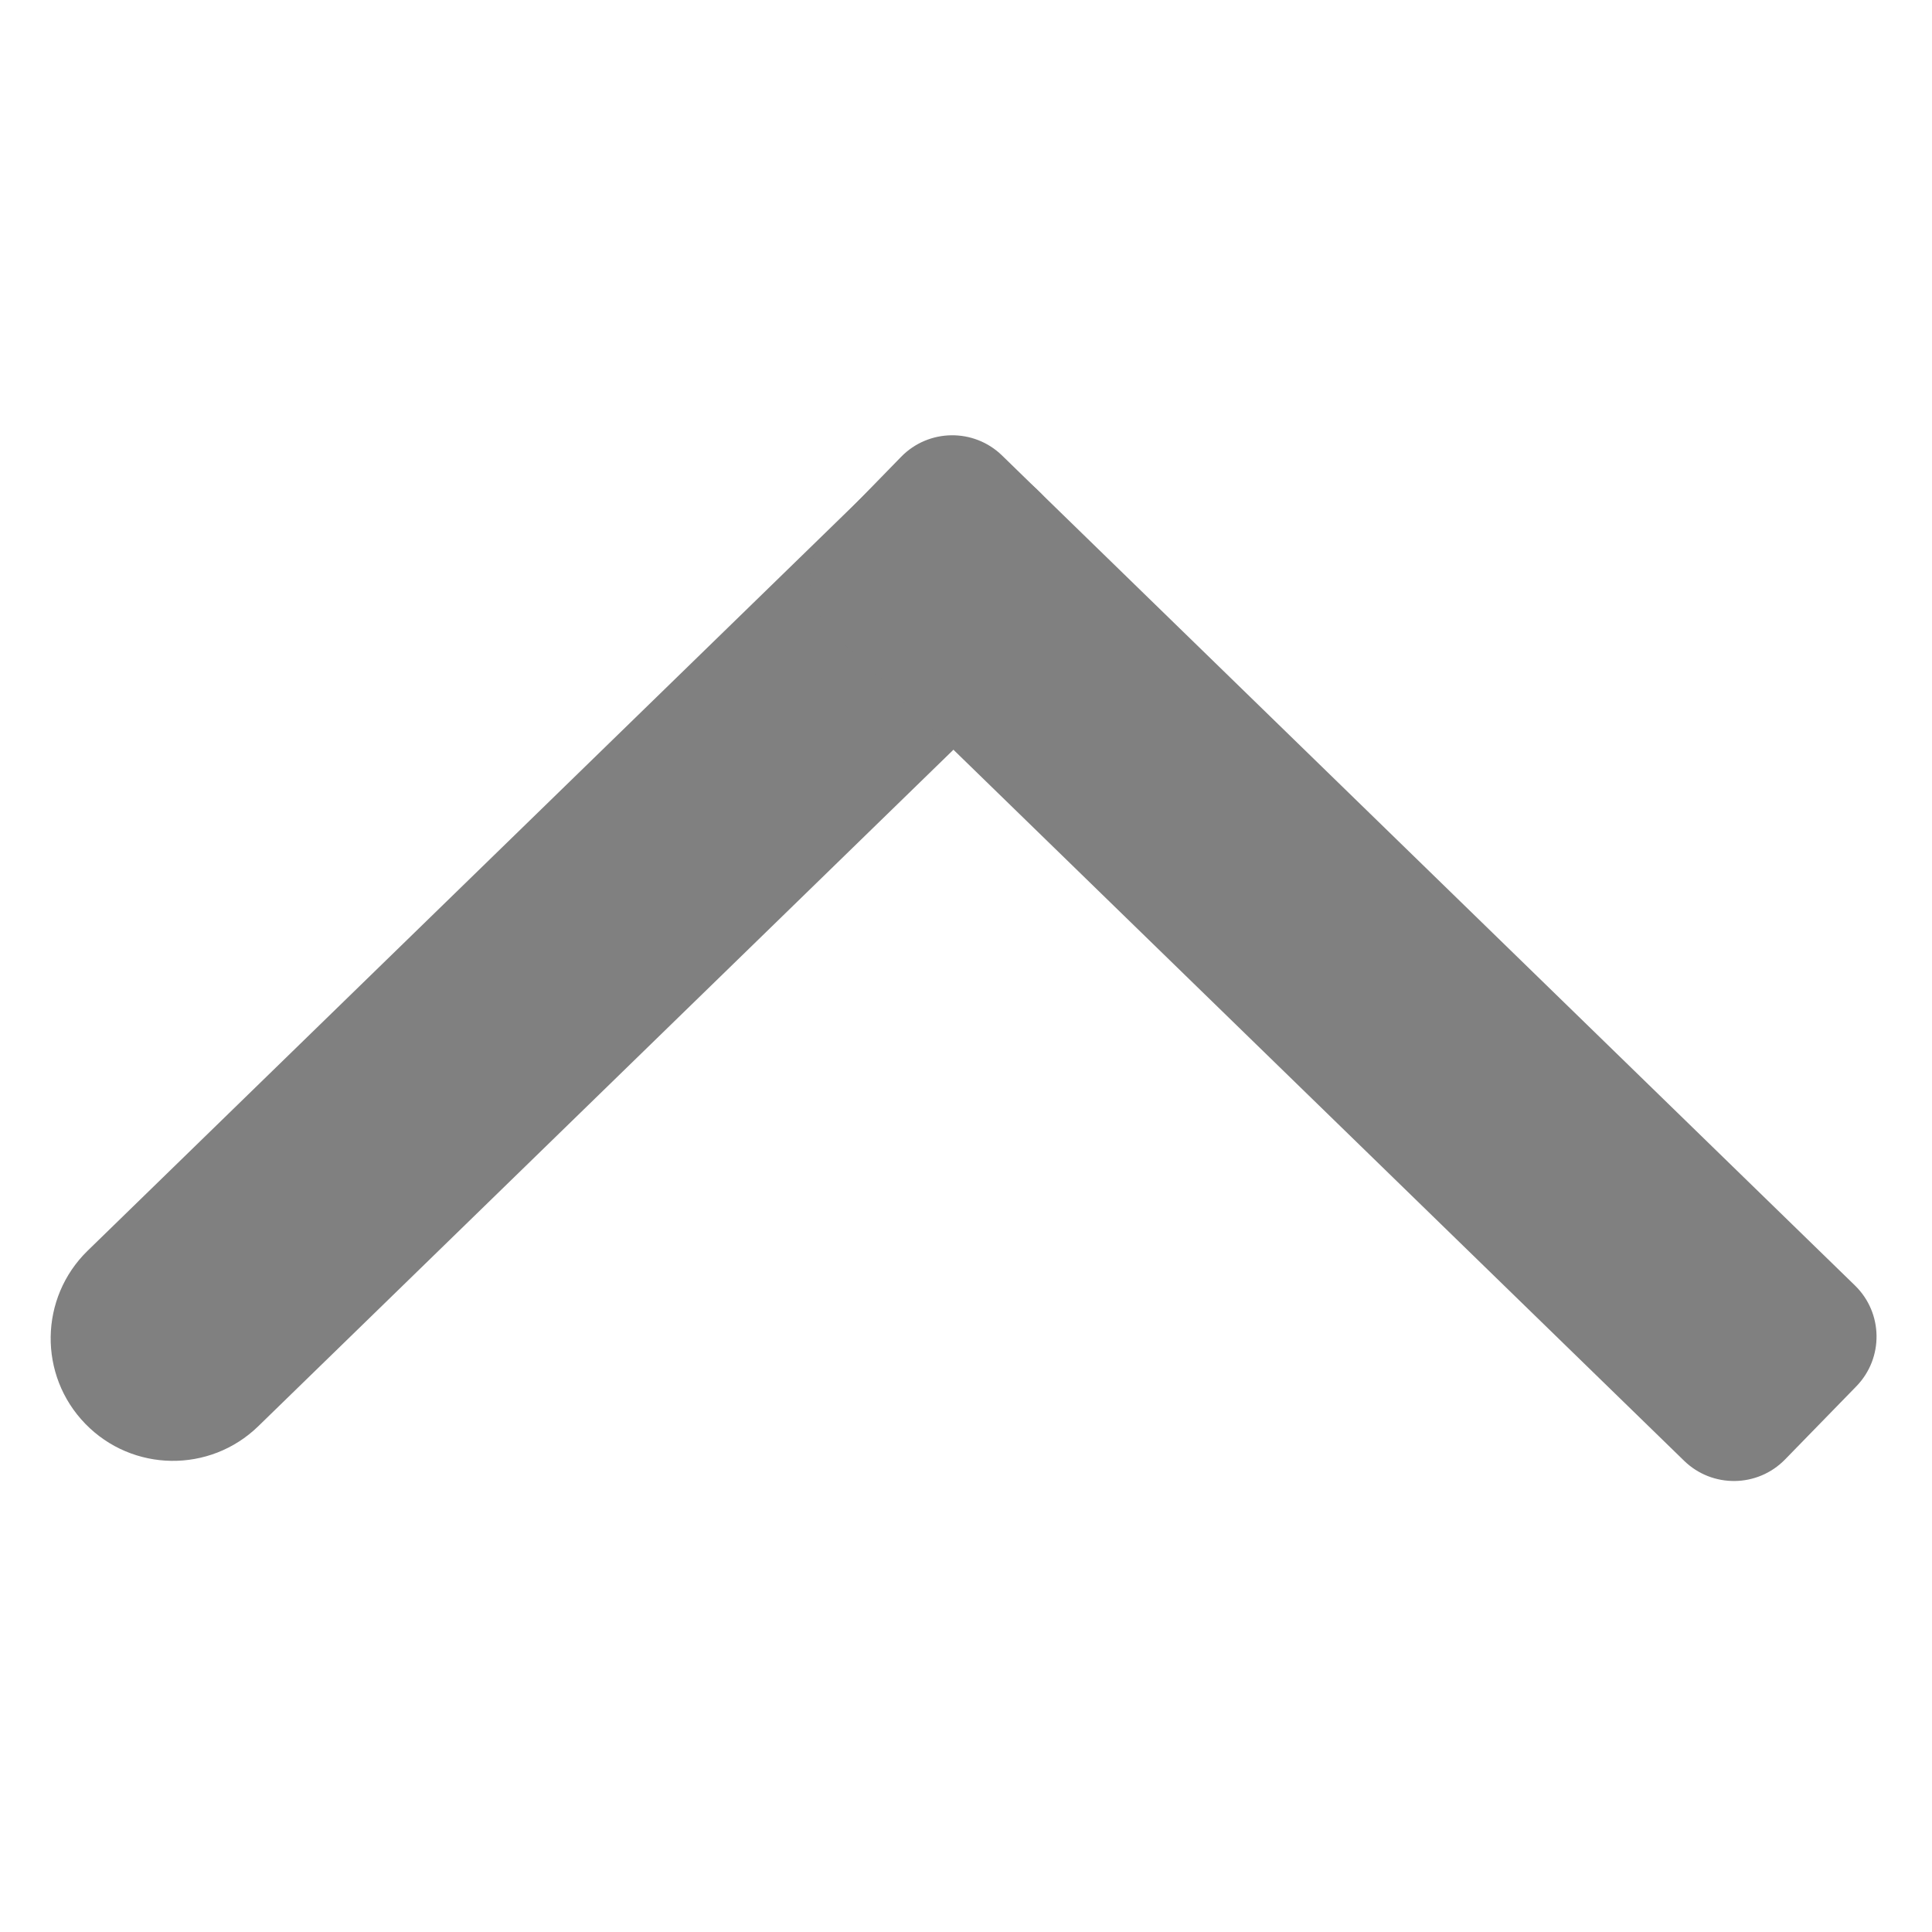
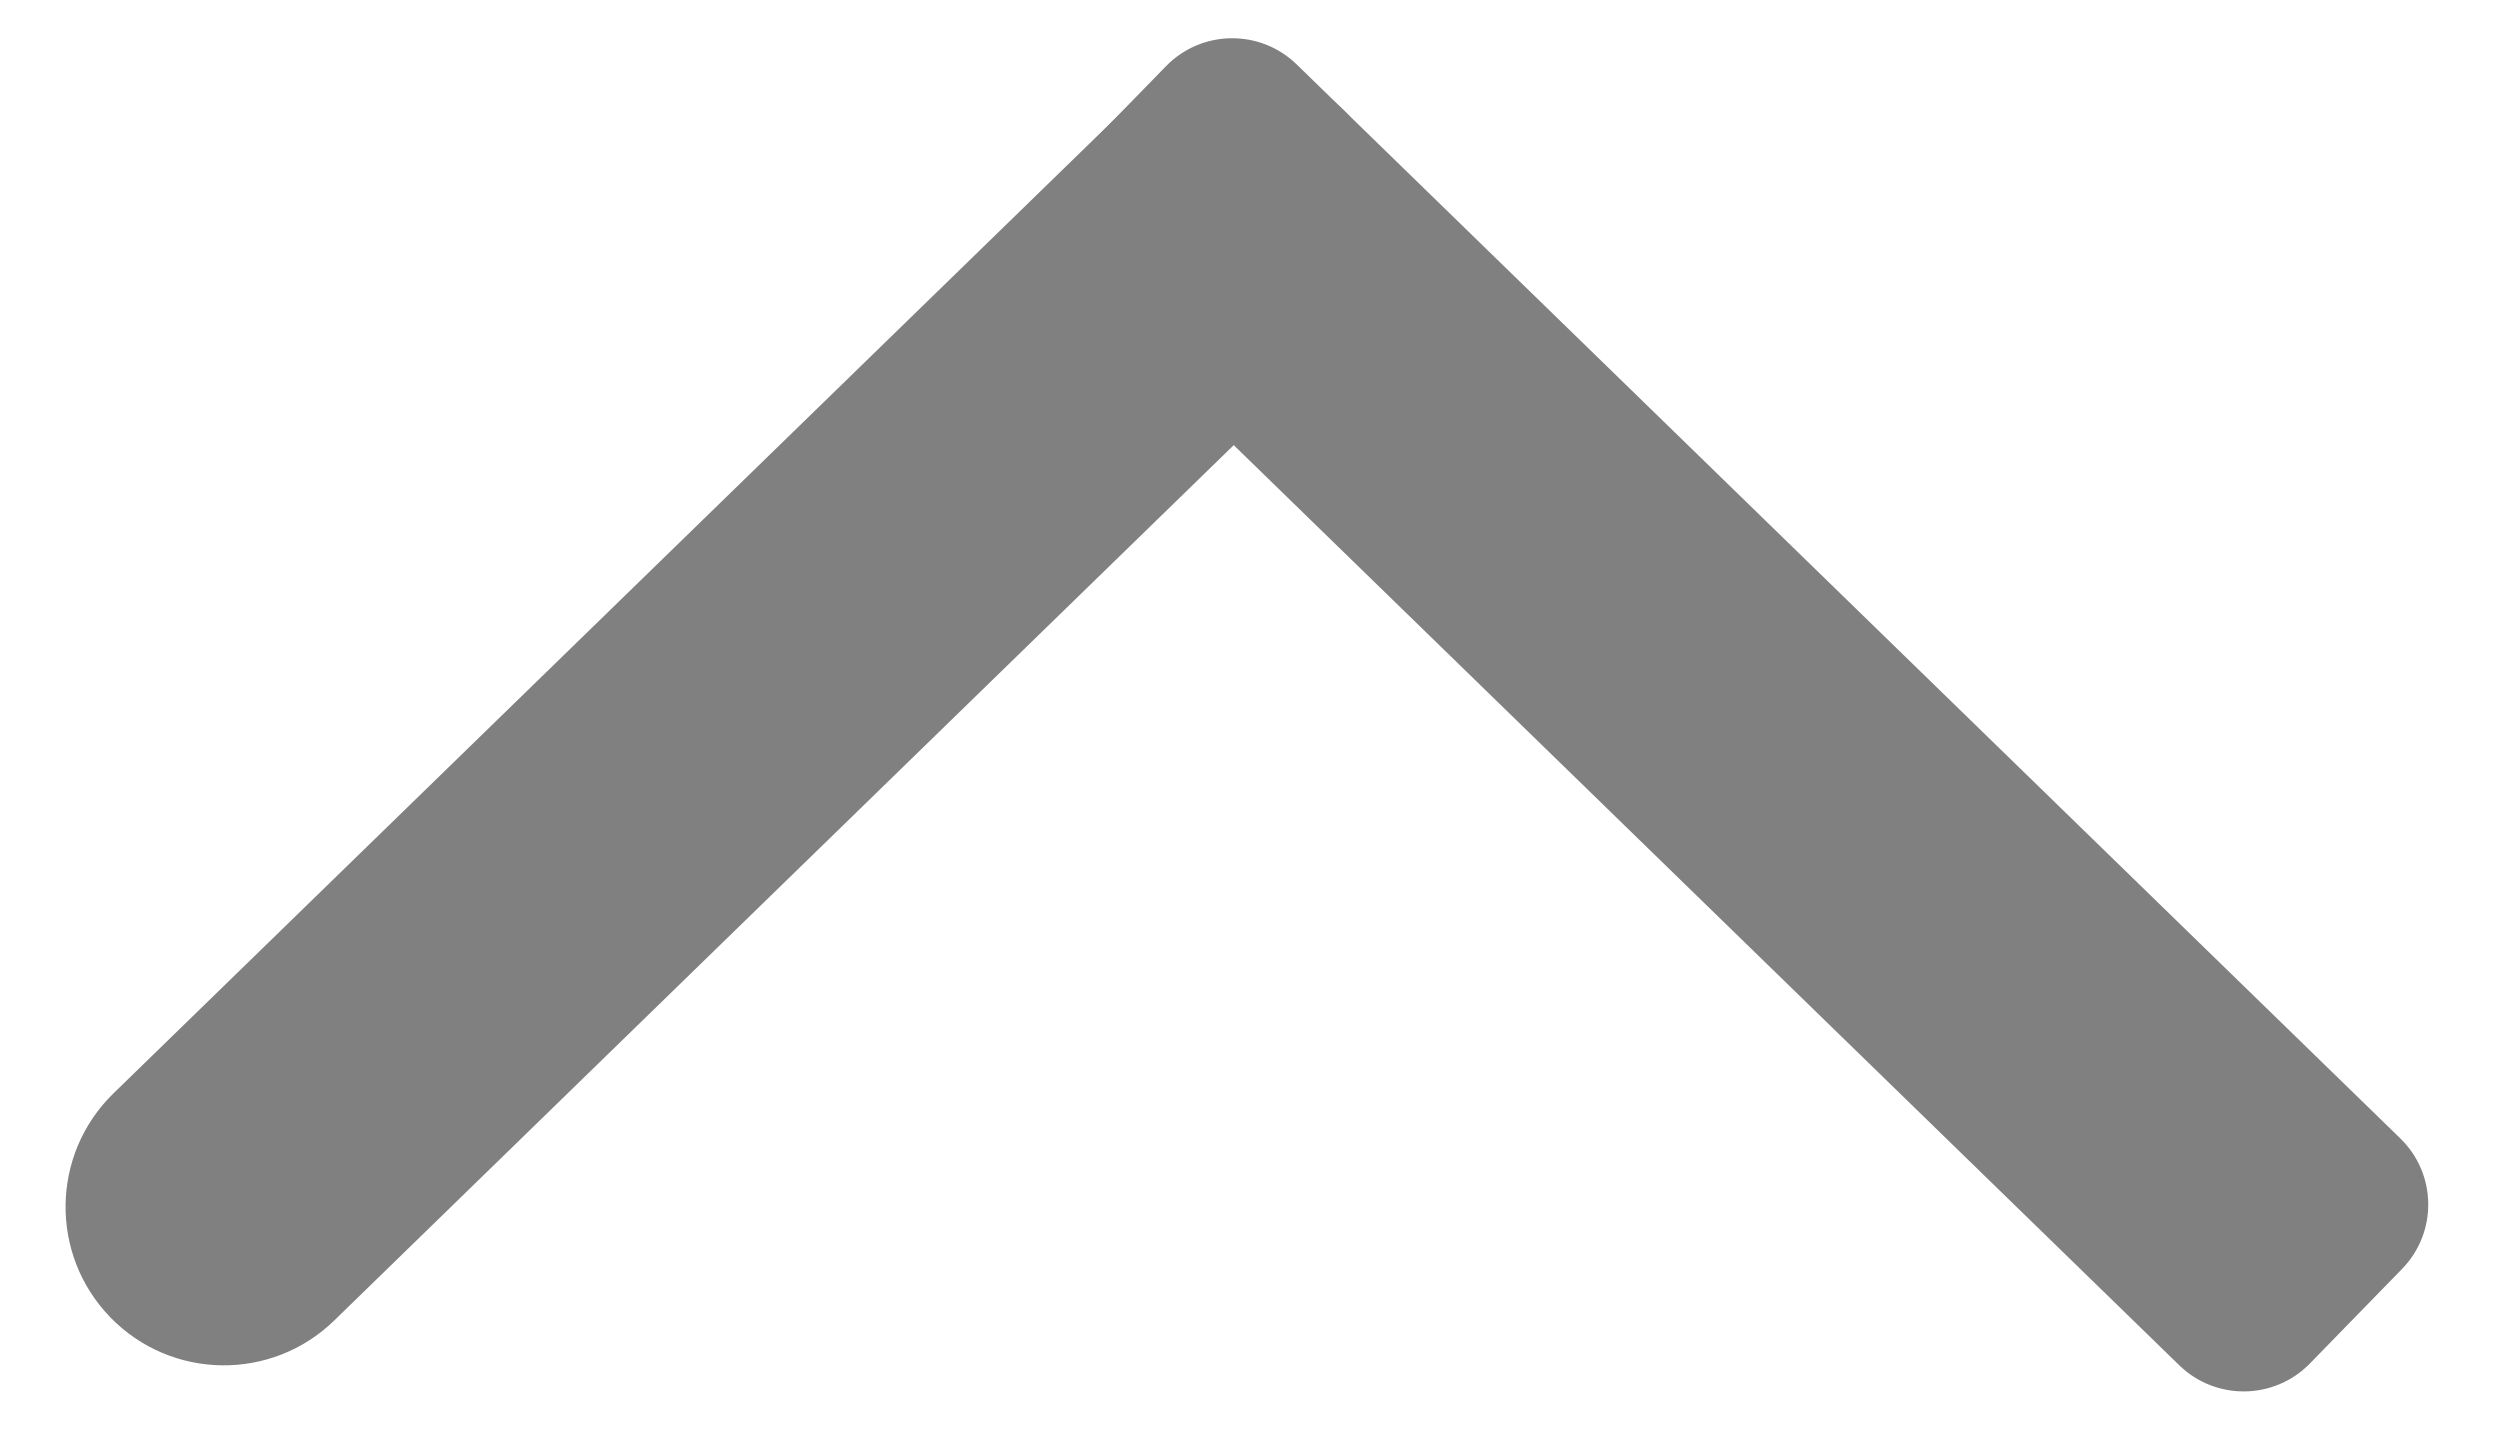
- <svg xmlns="http://www.w3.org/2000/svg" width="10" height="10" viewBox="0 0 50 29" fill="none">
+ <svg xmlns="http://www.w3.org/2000/svg" viewBox="0 0 50 29" fill="none">
  <rect width="34.518" height="6.335" rx="3.168" transform="matrix(-0.716658 0.697424 -0.696842 -0.717224 29.1523 4.54541)" fill="gray" />
  <rect width="34.493" height="6.335" rx="1.847" transform="matrix(-0.716667 -0.697415 0.697997 -0.716101 44.9082 28.5928)" fill="gray" />
</svg>
